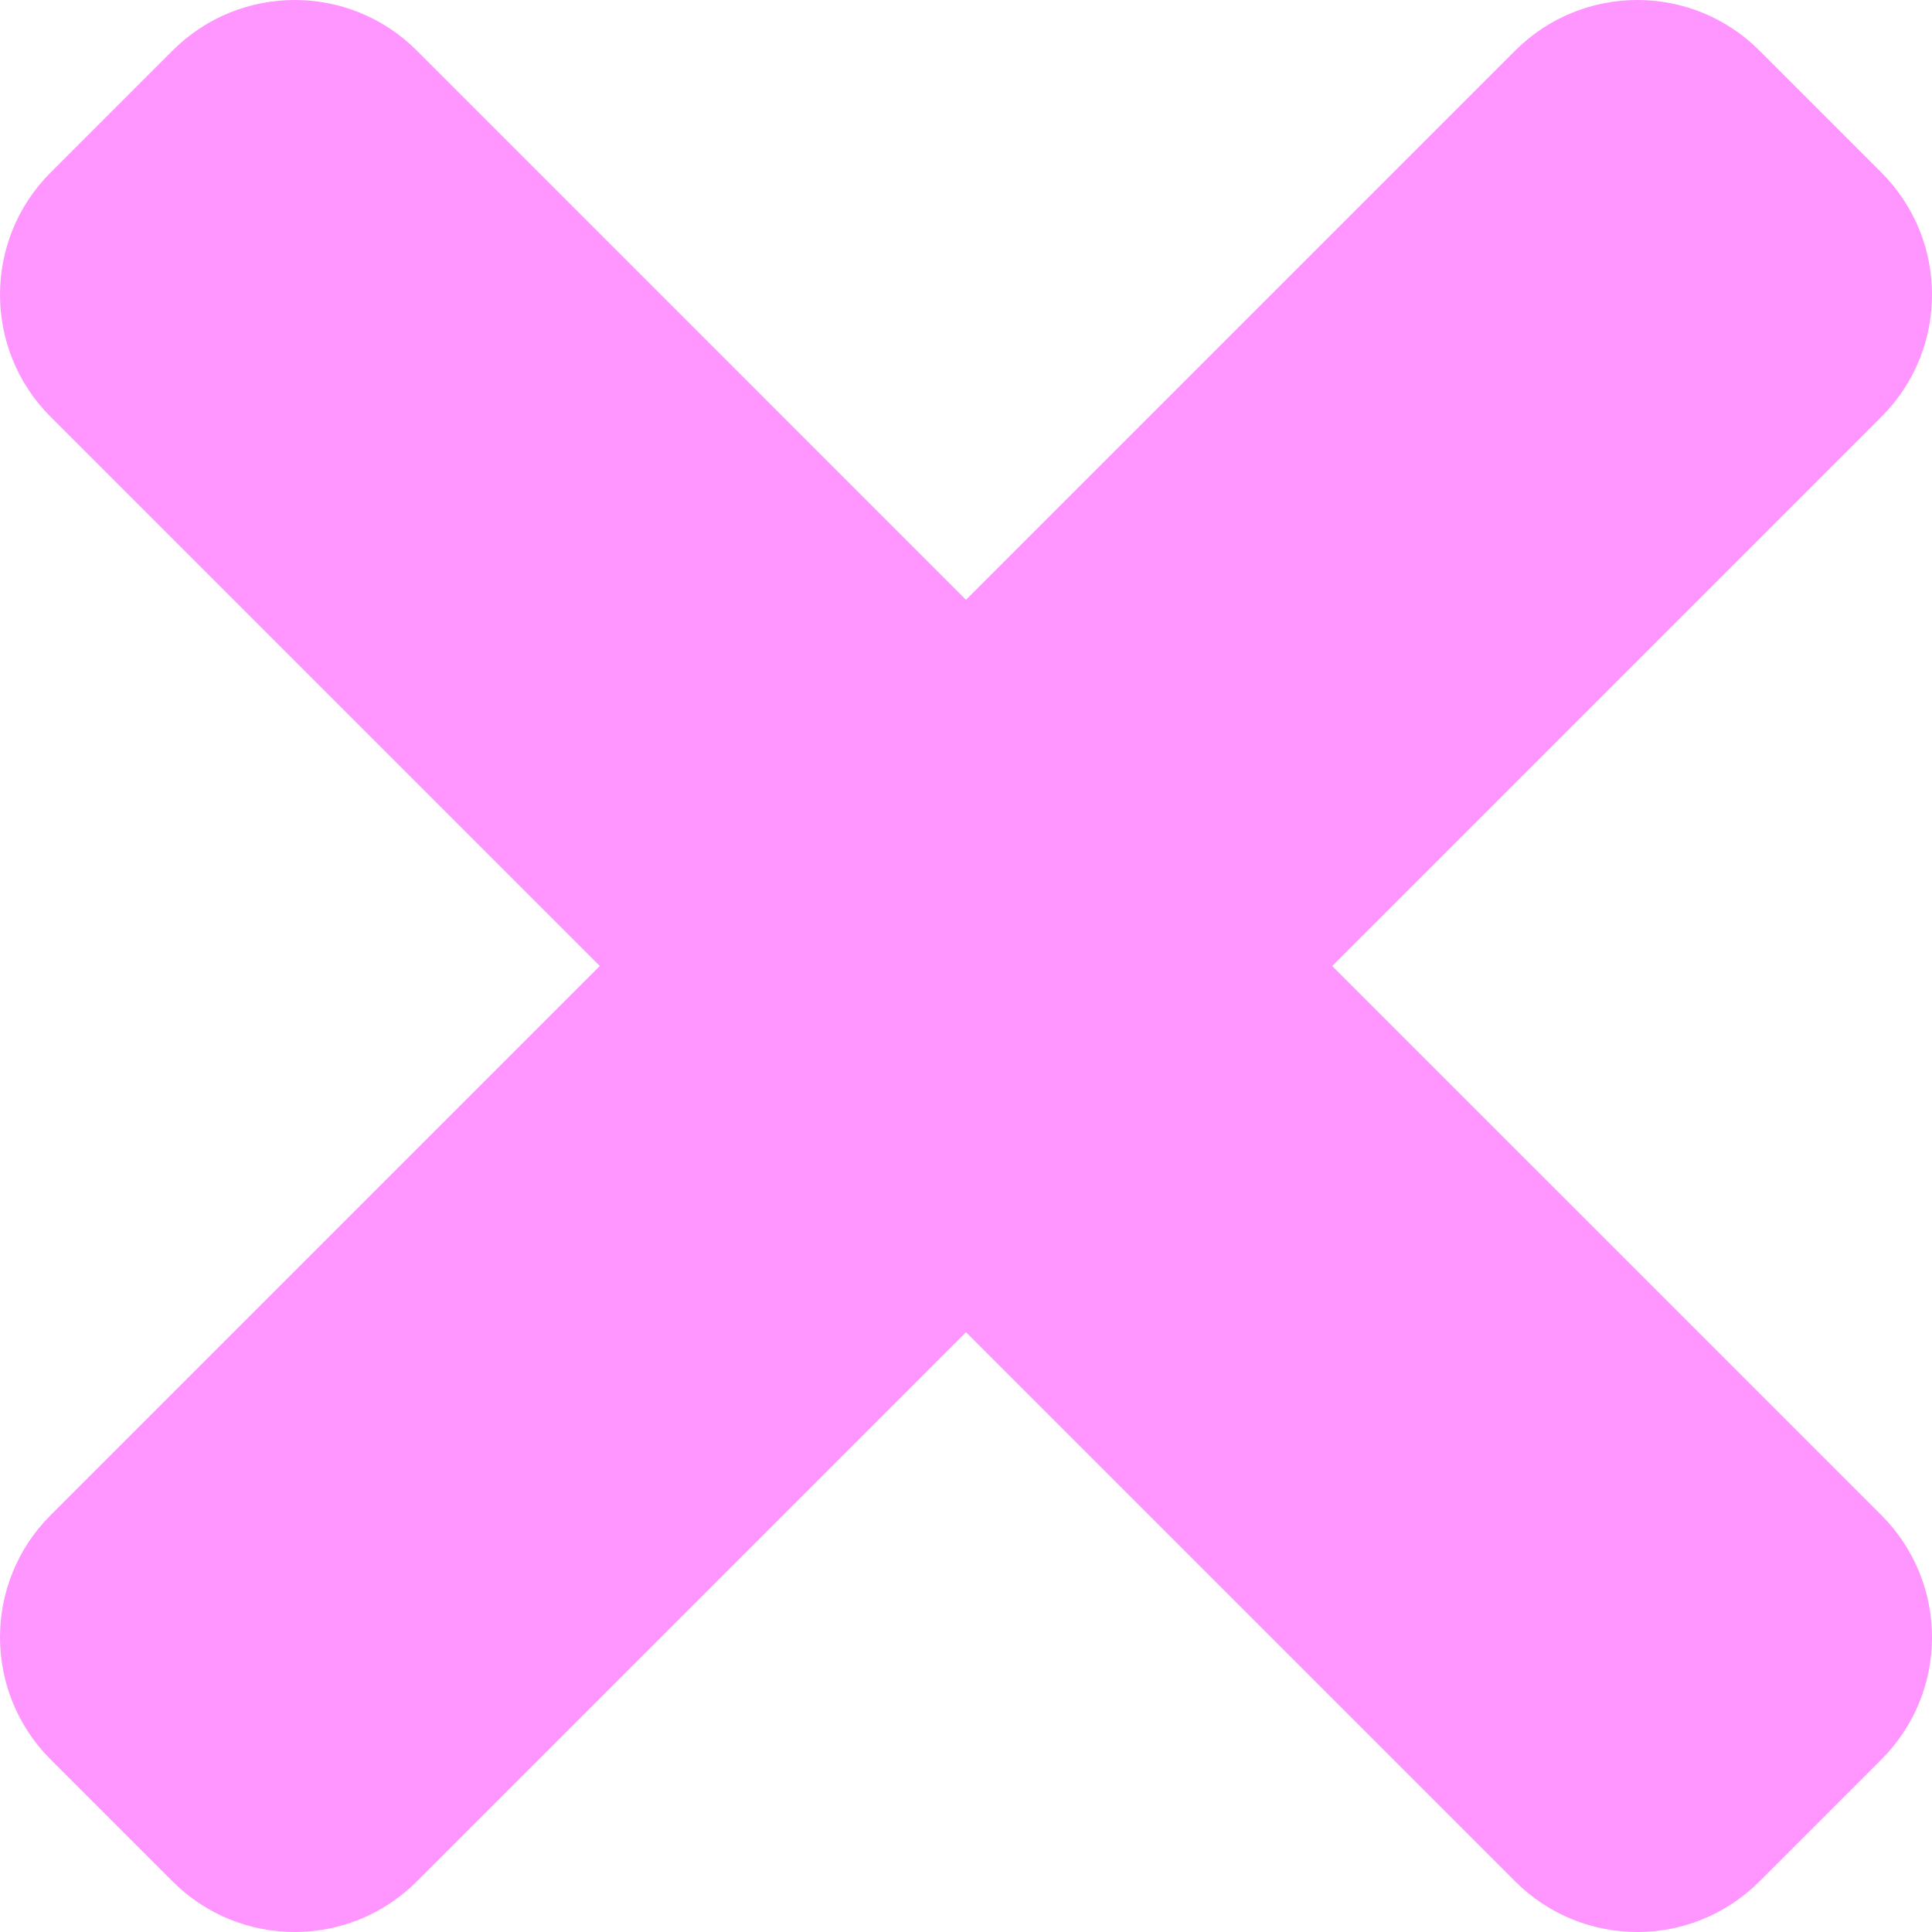
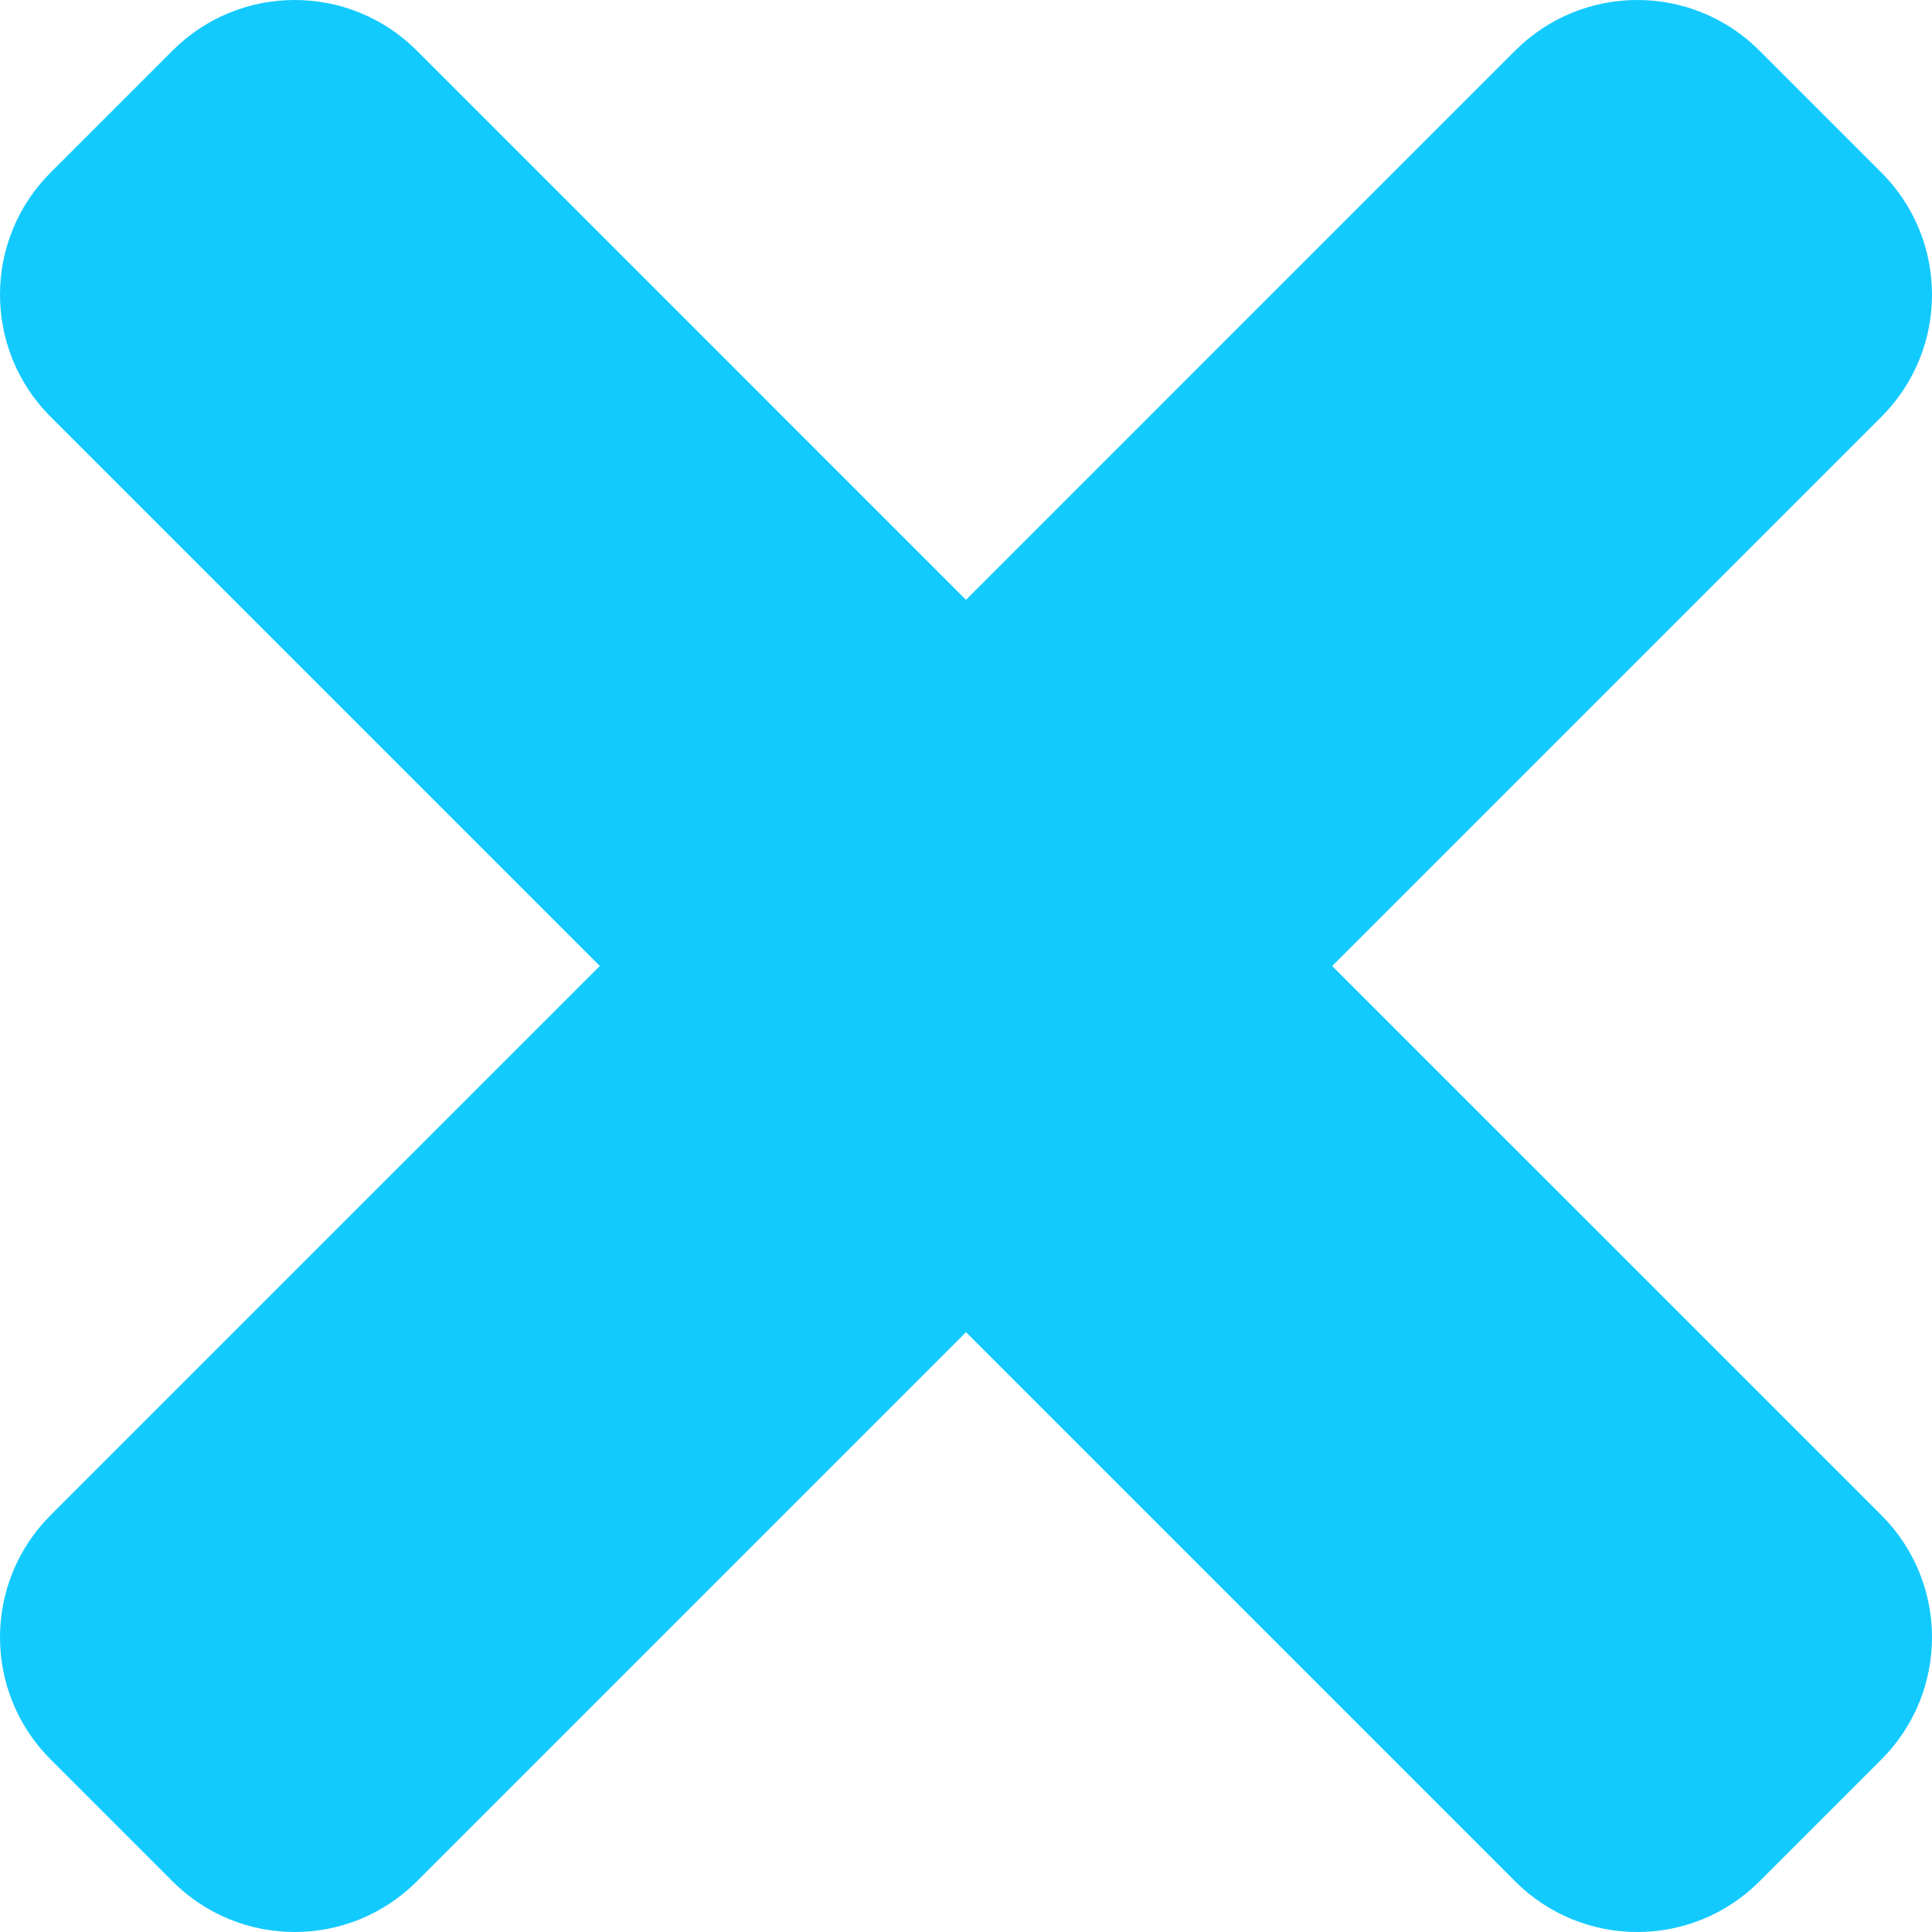
<svg xmlns="http://www.w3.org/2000/svg" height="352" width="352" id="svg4" version="1.1" viewBox="0 0 352 352" role="img" class="svg-inline--fa fa-times fa-w-11" data-icon="times" data-prefix="fas" focusable="false" aria-hidden="true">
  <defs id="defs8" />
-   <path fill="#ff95ff" id="path2" d="M 242.72,176 342.79,75.93 c 12.28,-12.28 12.28,-32.19 0,-44.48 L 320.55,9.21 c -12.28,-12.28 -32.19,-12.28 -44.48,0 L 176,109.28 75.93,9.21 C 63.65,-3.07 43.74,-3.07 31.45,9.21 L 9.21,31.45 c -12.28,12.28 -12.28,32.19 0,44.48 L 109.28,176 9.21,276.07 c -12.28,12.28 -12.28,32.19 0,44.48 l 22.24,22.24 c 12.28,12.28 32.2,12.28 44.48,0 L 176,242.72 276.07,342.79 c 12.28,12.28 32.2,12.28 44.48,0 l 22.24,-22.24 c 12.28,-12.28 12.28,-32.19 0,-44.48 z" />
+   <path fill="#13caff" id="path2" d="M 242.72,176 342.79,75.93 c 12.28,-12.28 12.28,-32.19 0,-44.48 L 320.55,9.21 c -12.28,-12.28 -32.19,-12.28 -44.48,0 L 176,109.28 75.93,9.21 C 63.65,-3.07 43.74,-3.07 31.45,9.21 L 9.21,31.45 c -12.28,12.28 -12.28,32.19 0,44.48 L 109.28,176 9.21,276.07 c -12.28,12.28 -12.28,32.19 0,44.48 l 22.24,22.24 c 12.28,12.28 32.2,12.28 44.48,0 L 176,242.72 276.07,342.79 c 12.28,12.28 32.2,12.28 44.48,0 l 22.24,-22.24 c 12.28,-12.28 12.28,-32.19 0,-44.48 z" />
</svg>
